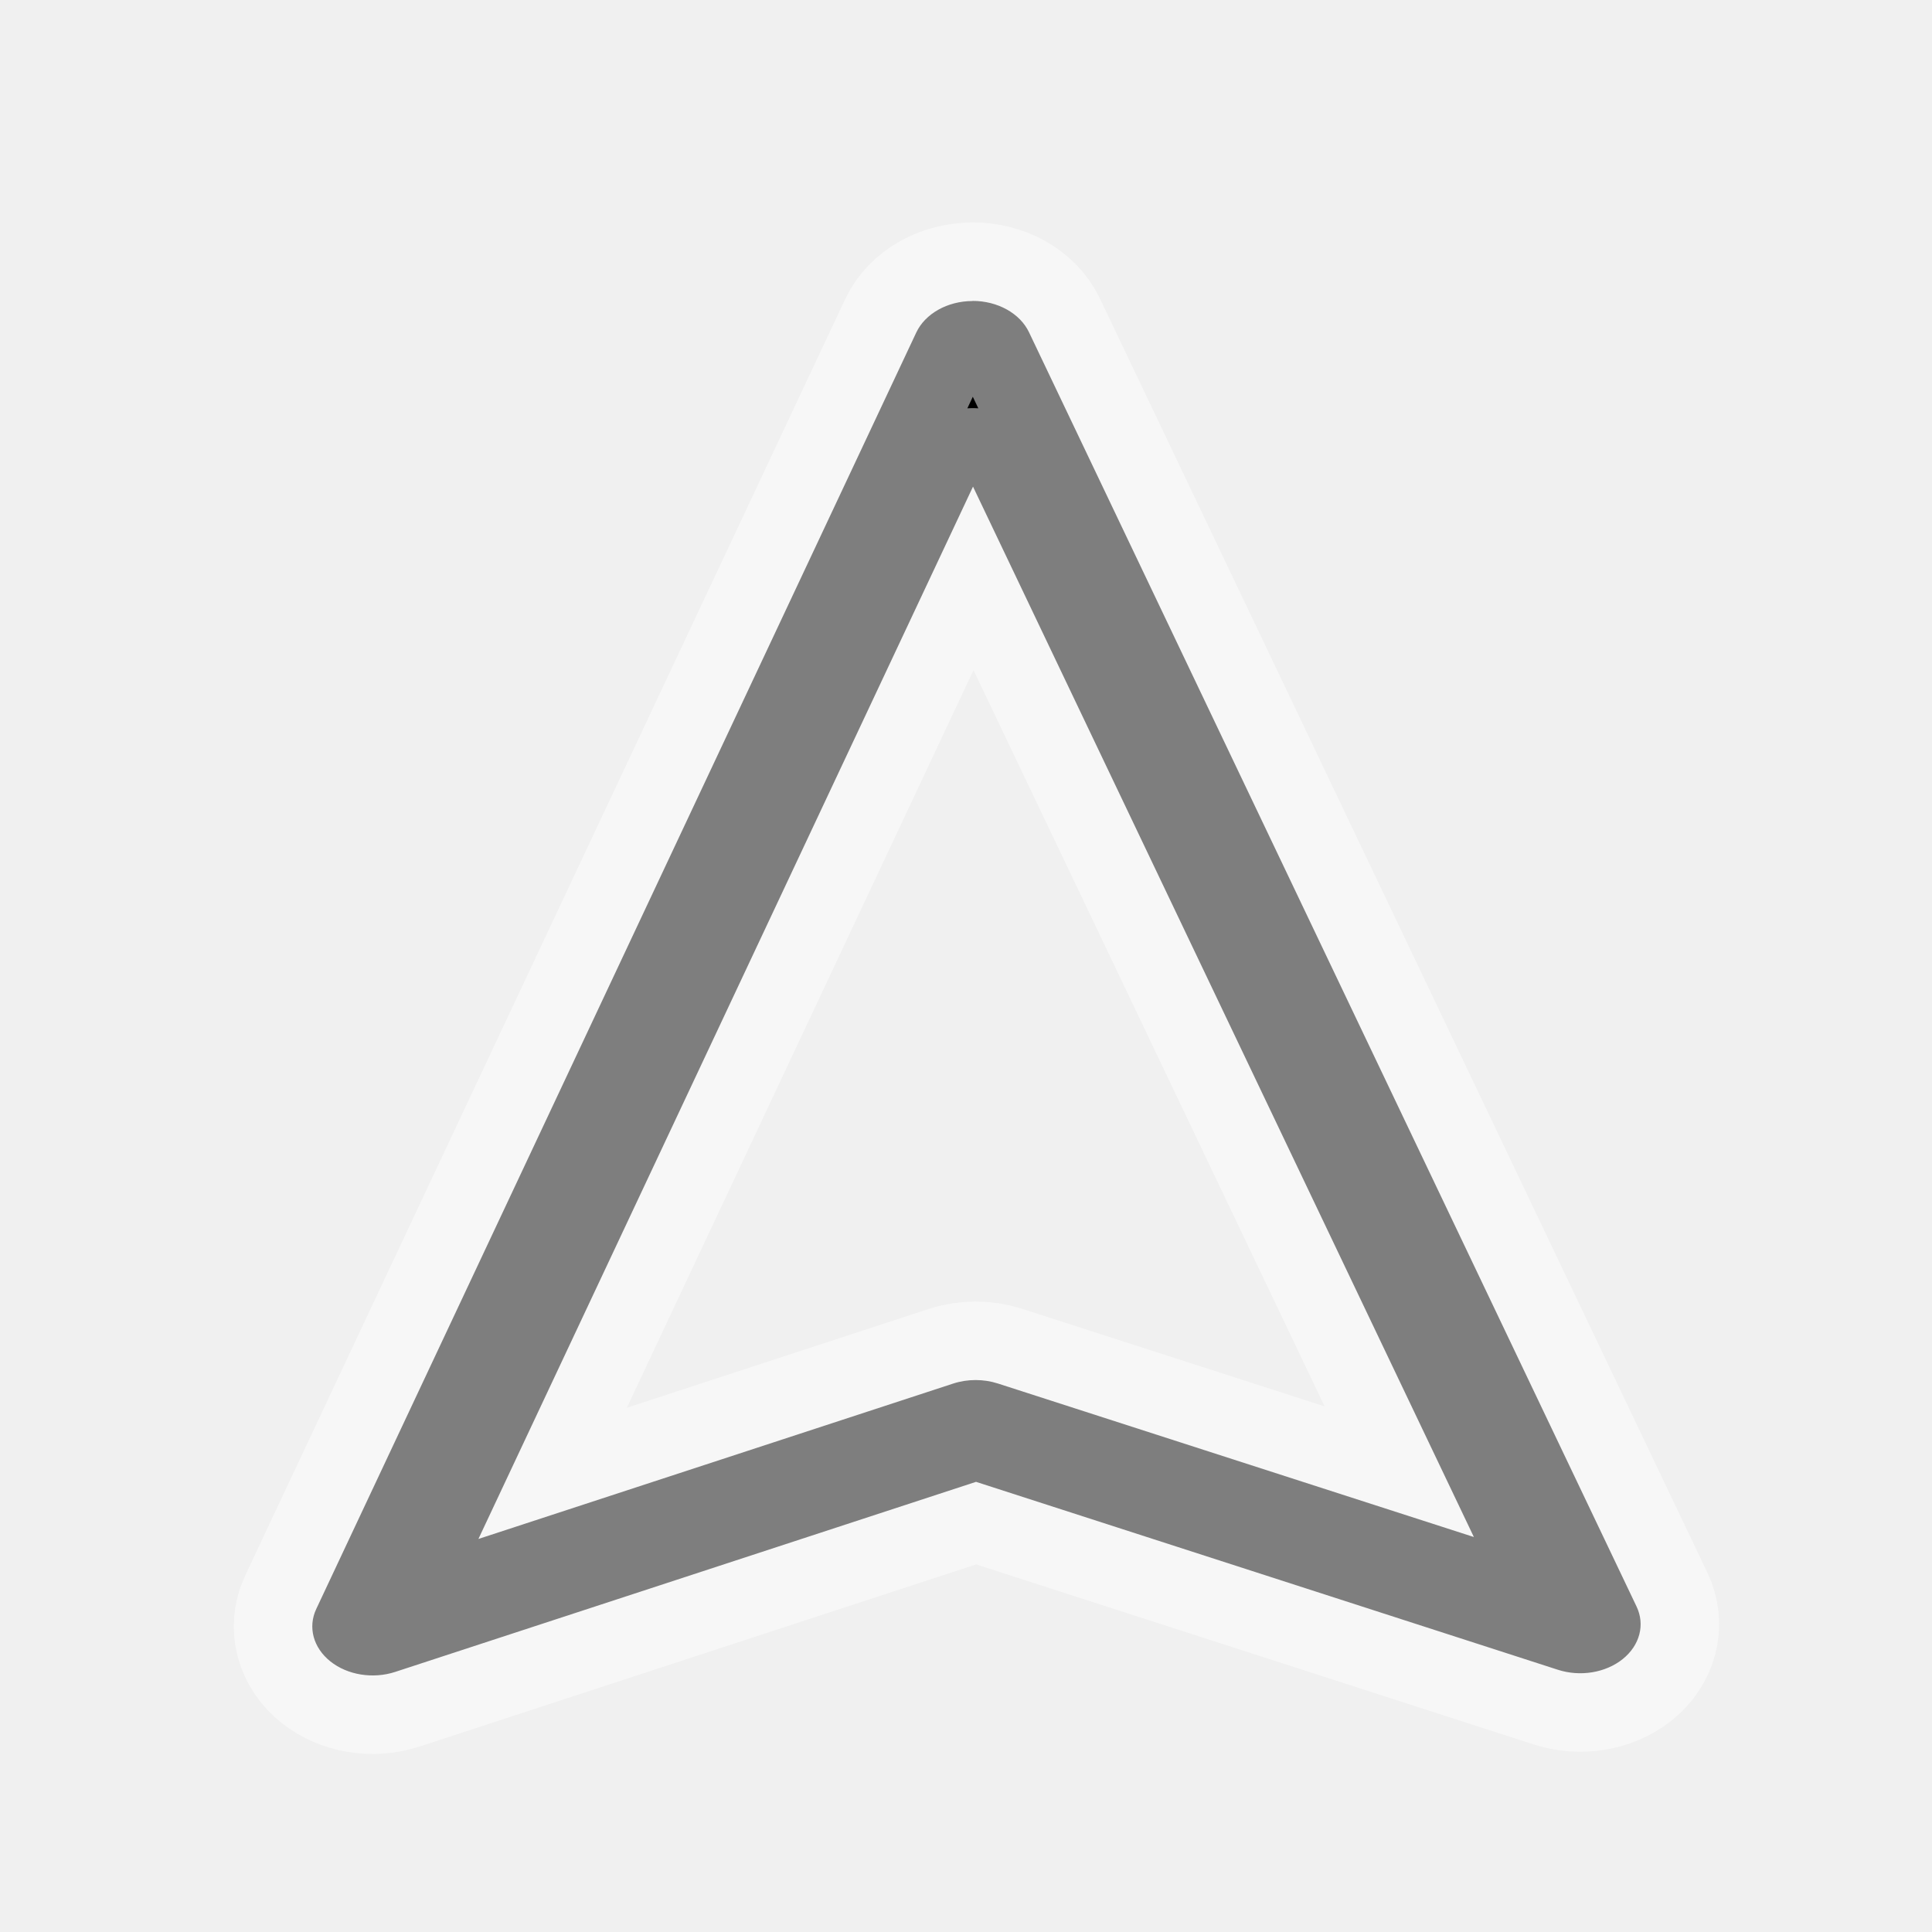
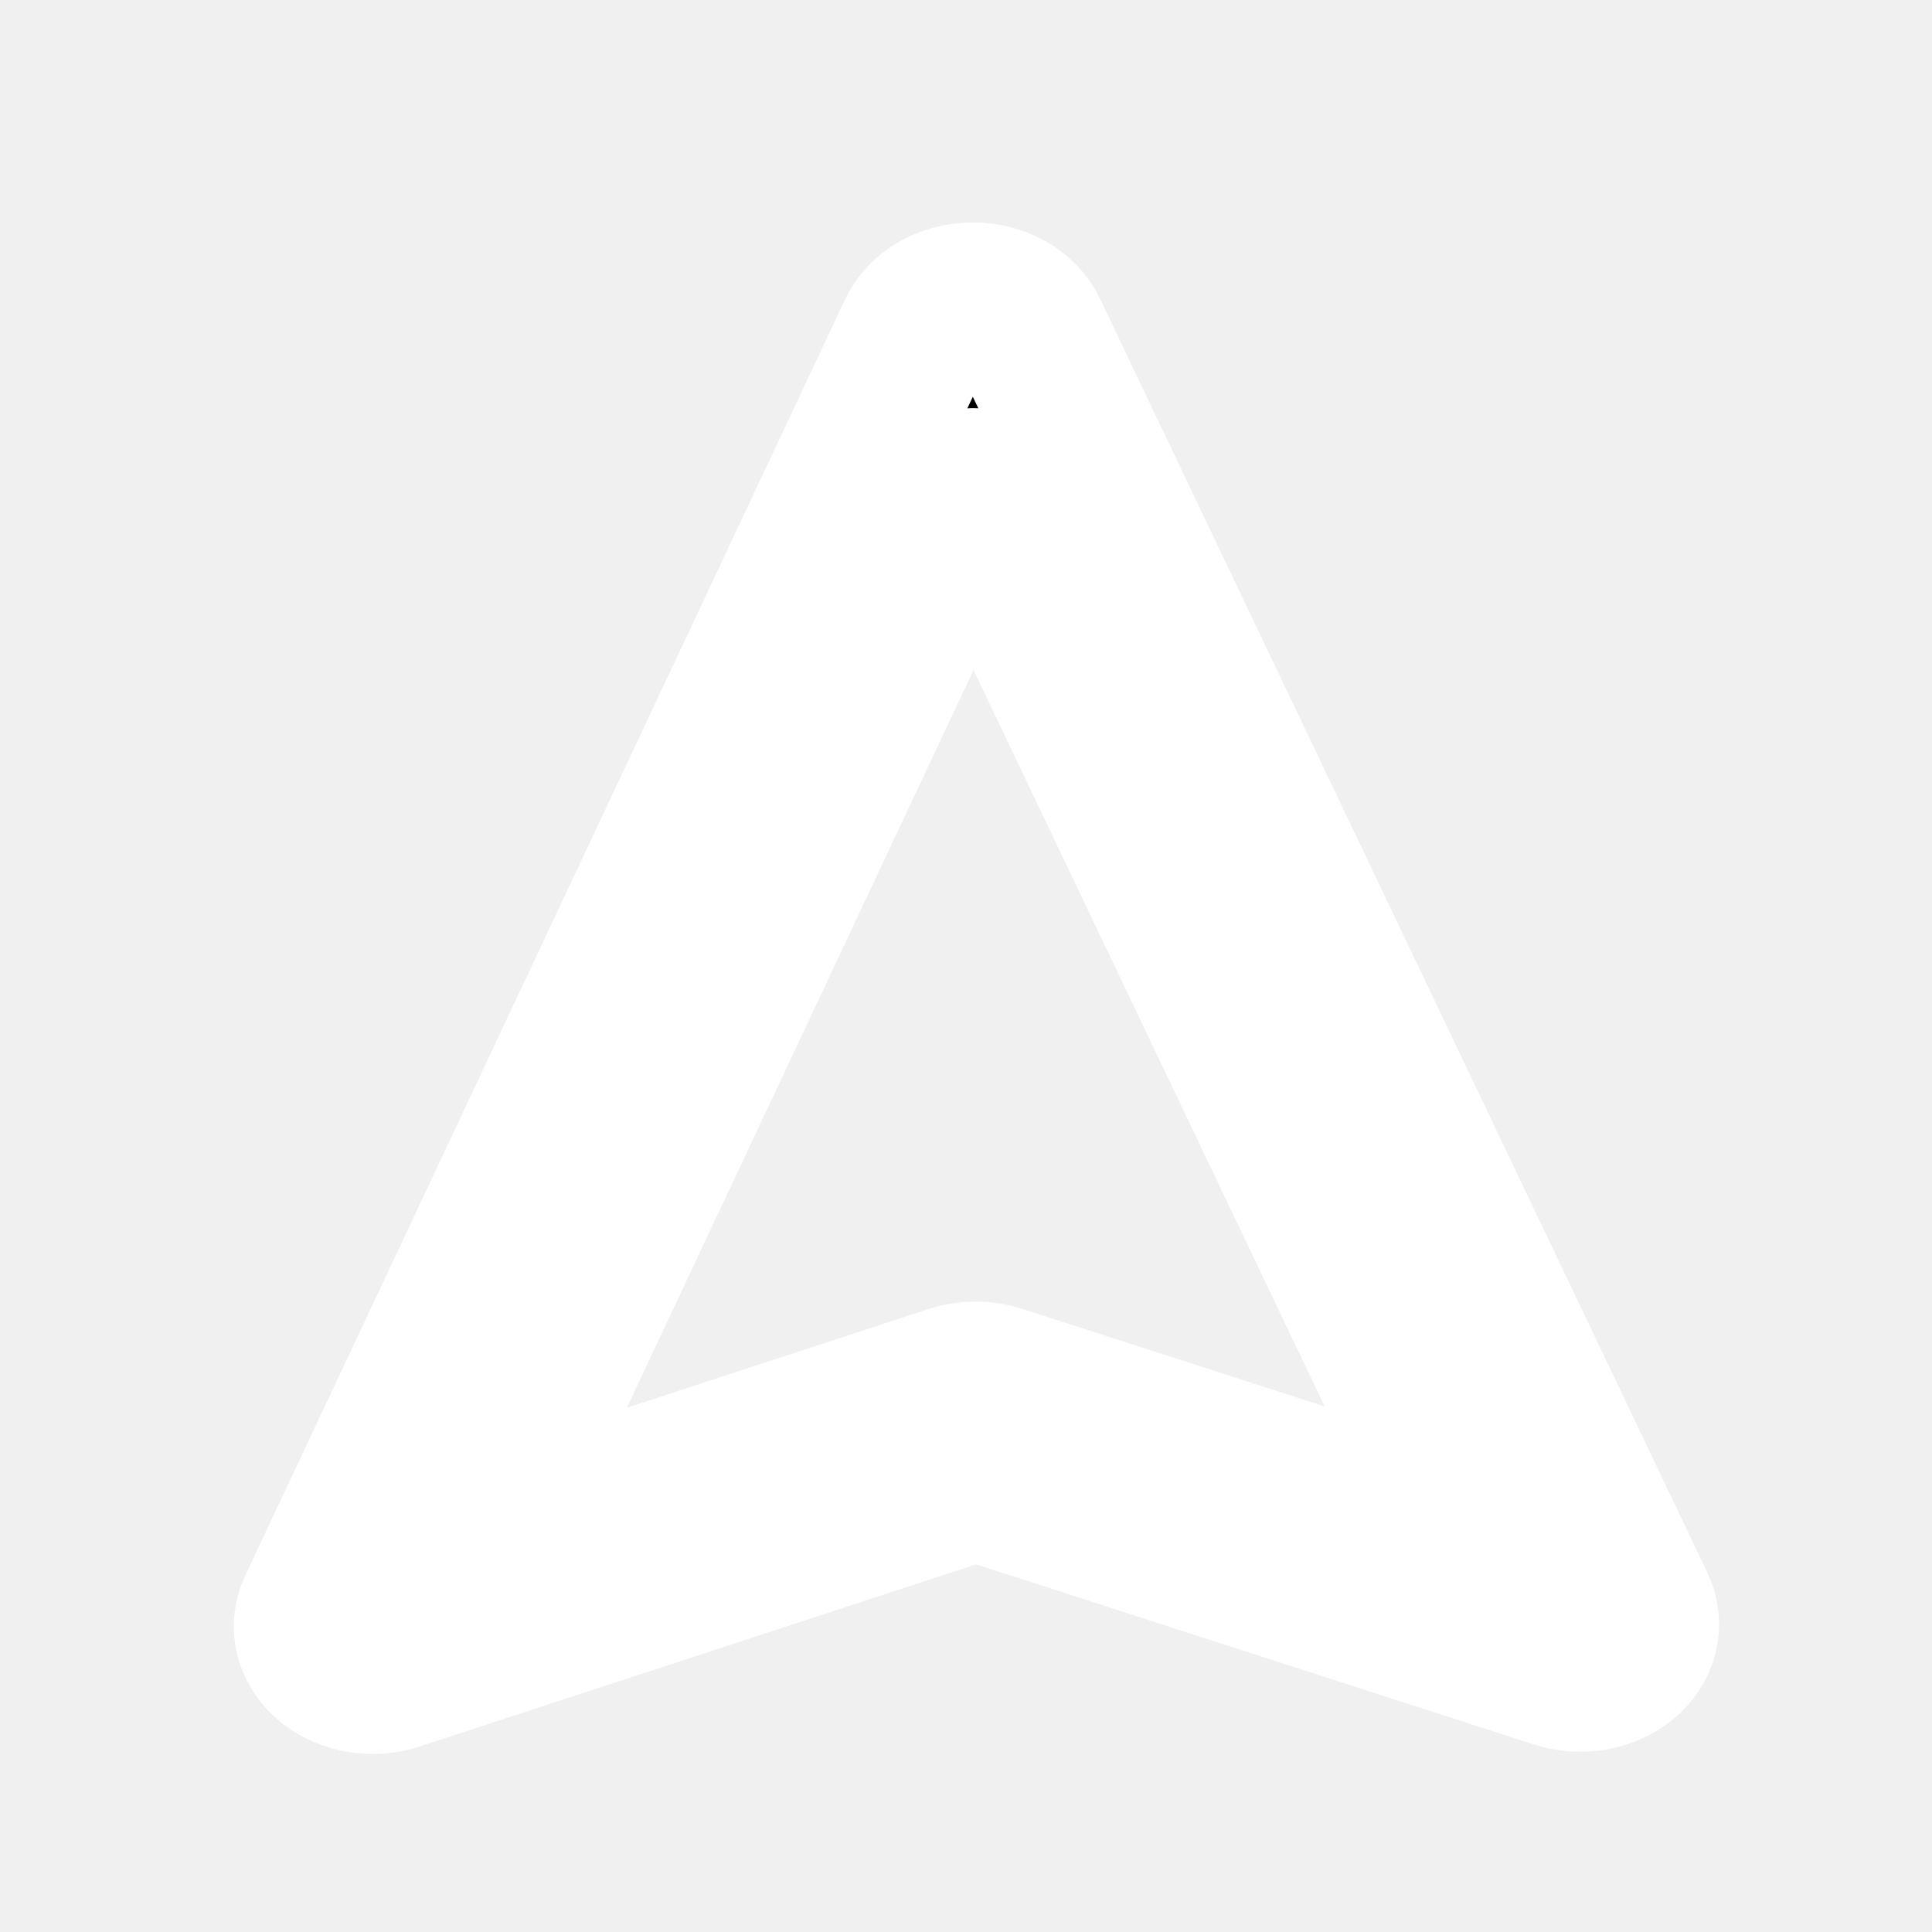
- <svg xmlns="http://www.w3.org/2000/svg" width="18" height="18" fill="currentColor" viewBox="0 0 16 16" stroke="#ffffff7e" stroke-width="1.3" stroke-linecap="round" stroke-linejoin="round" style="transform: rotate(0deg);">
+ <svg xmlns="http://www.w3.org/2000/svg" width="18" height="18" fill="currentColor" viewBox="0 0 16 16" stroke="white" stroke-width="1.3" stroke-linecap="round" stroke-linejoin="round" style="transform: rotate(0deg);">
  <path d="M 8.054,2.492 A 0.5,0.406 0 0 1 8.522,2.752 l 5.031,10.552 a 0.5,0.406 0 0 1 -0.652,0.524 L 8.083,12.272 3.273,13.846 A 0.5,0.406 0 0 1 2.619,13.325 L 7.588,2.754 A 0.5,0.406 0 0 1 8.053,2.493 Z M 3.962,12.745 7.894,11.458 a 0.5,0.406 0 0 1 0.371,-1.38e-4 L 12.206,12.729 8.058,4.03 Z" />
</svg>
